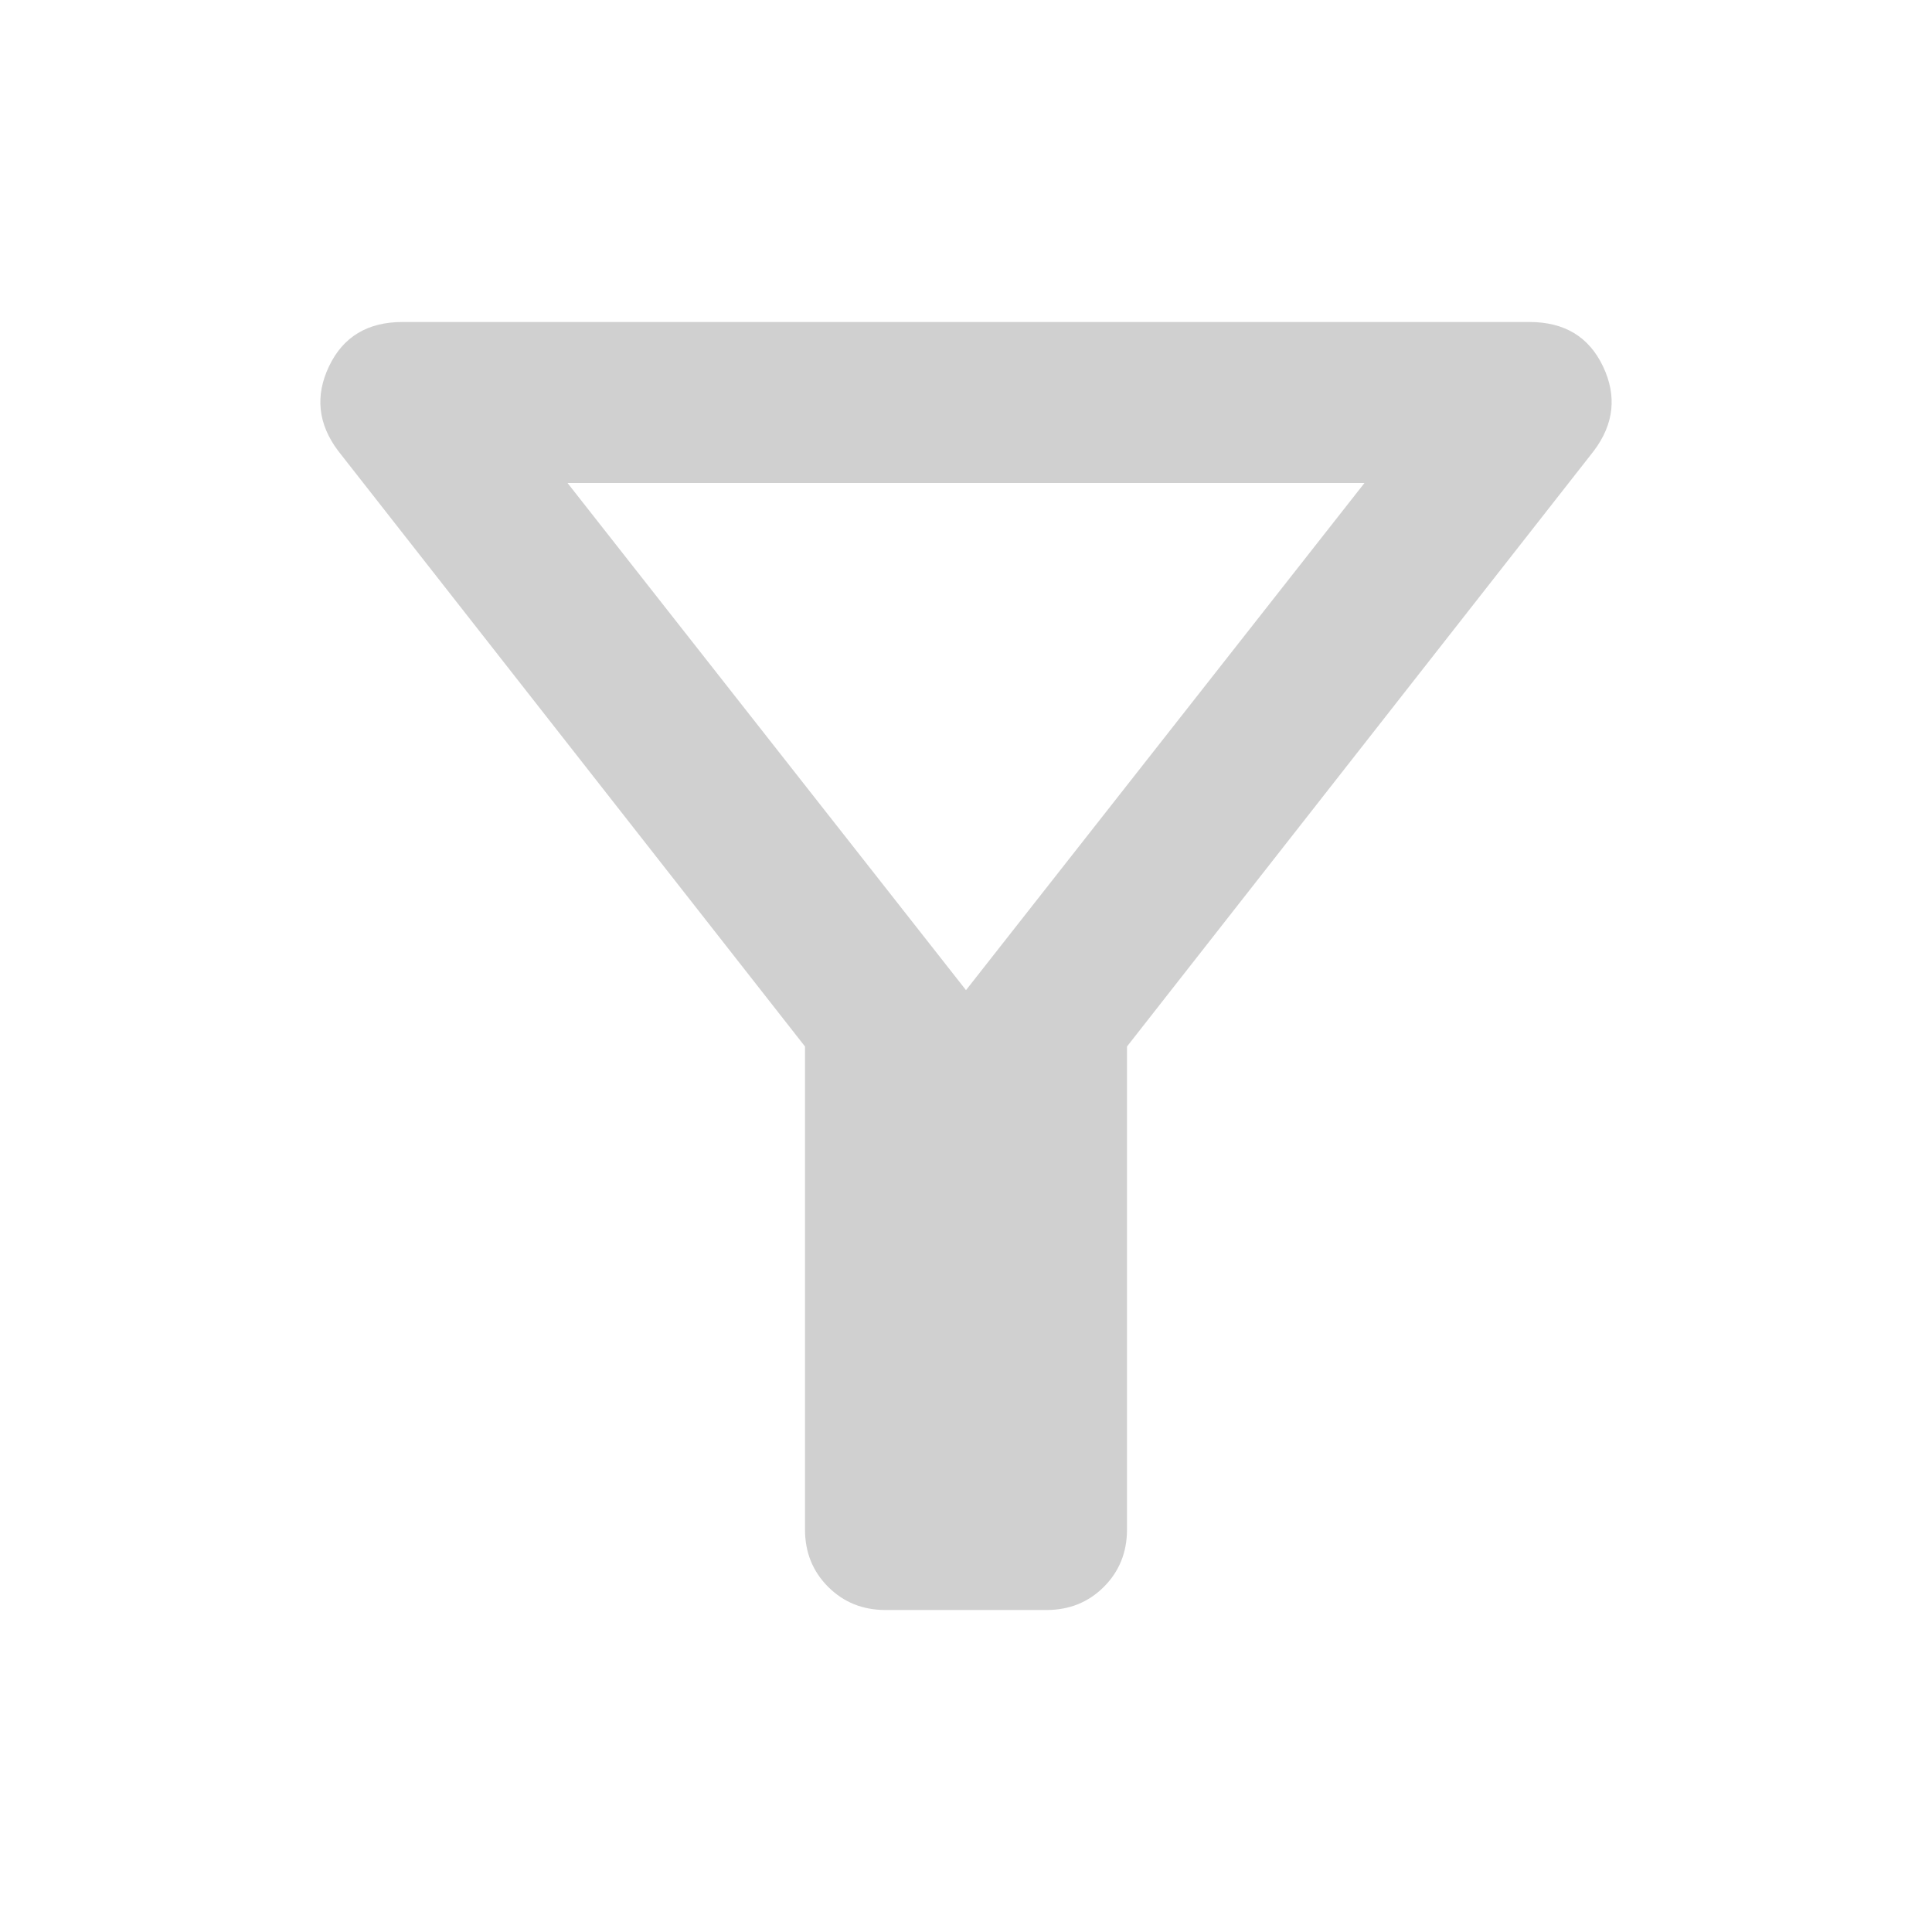
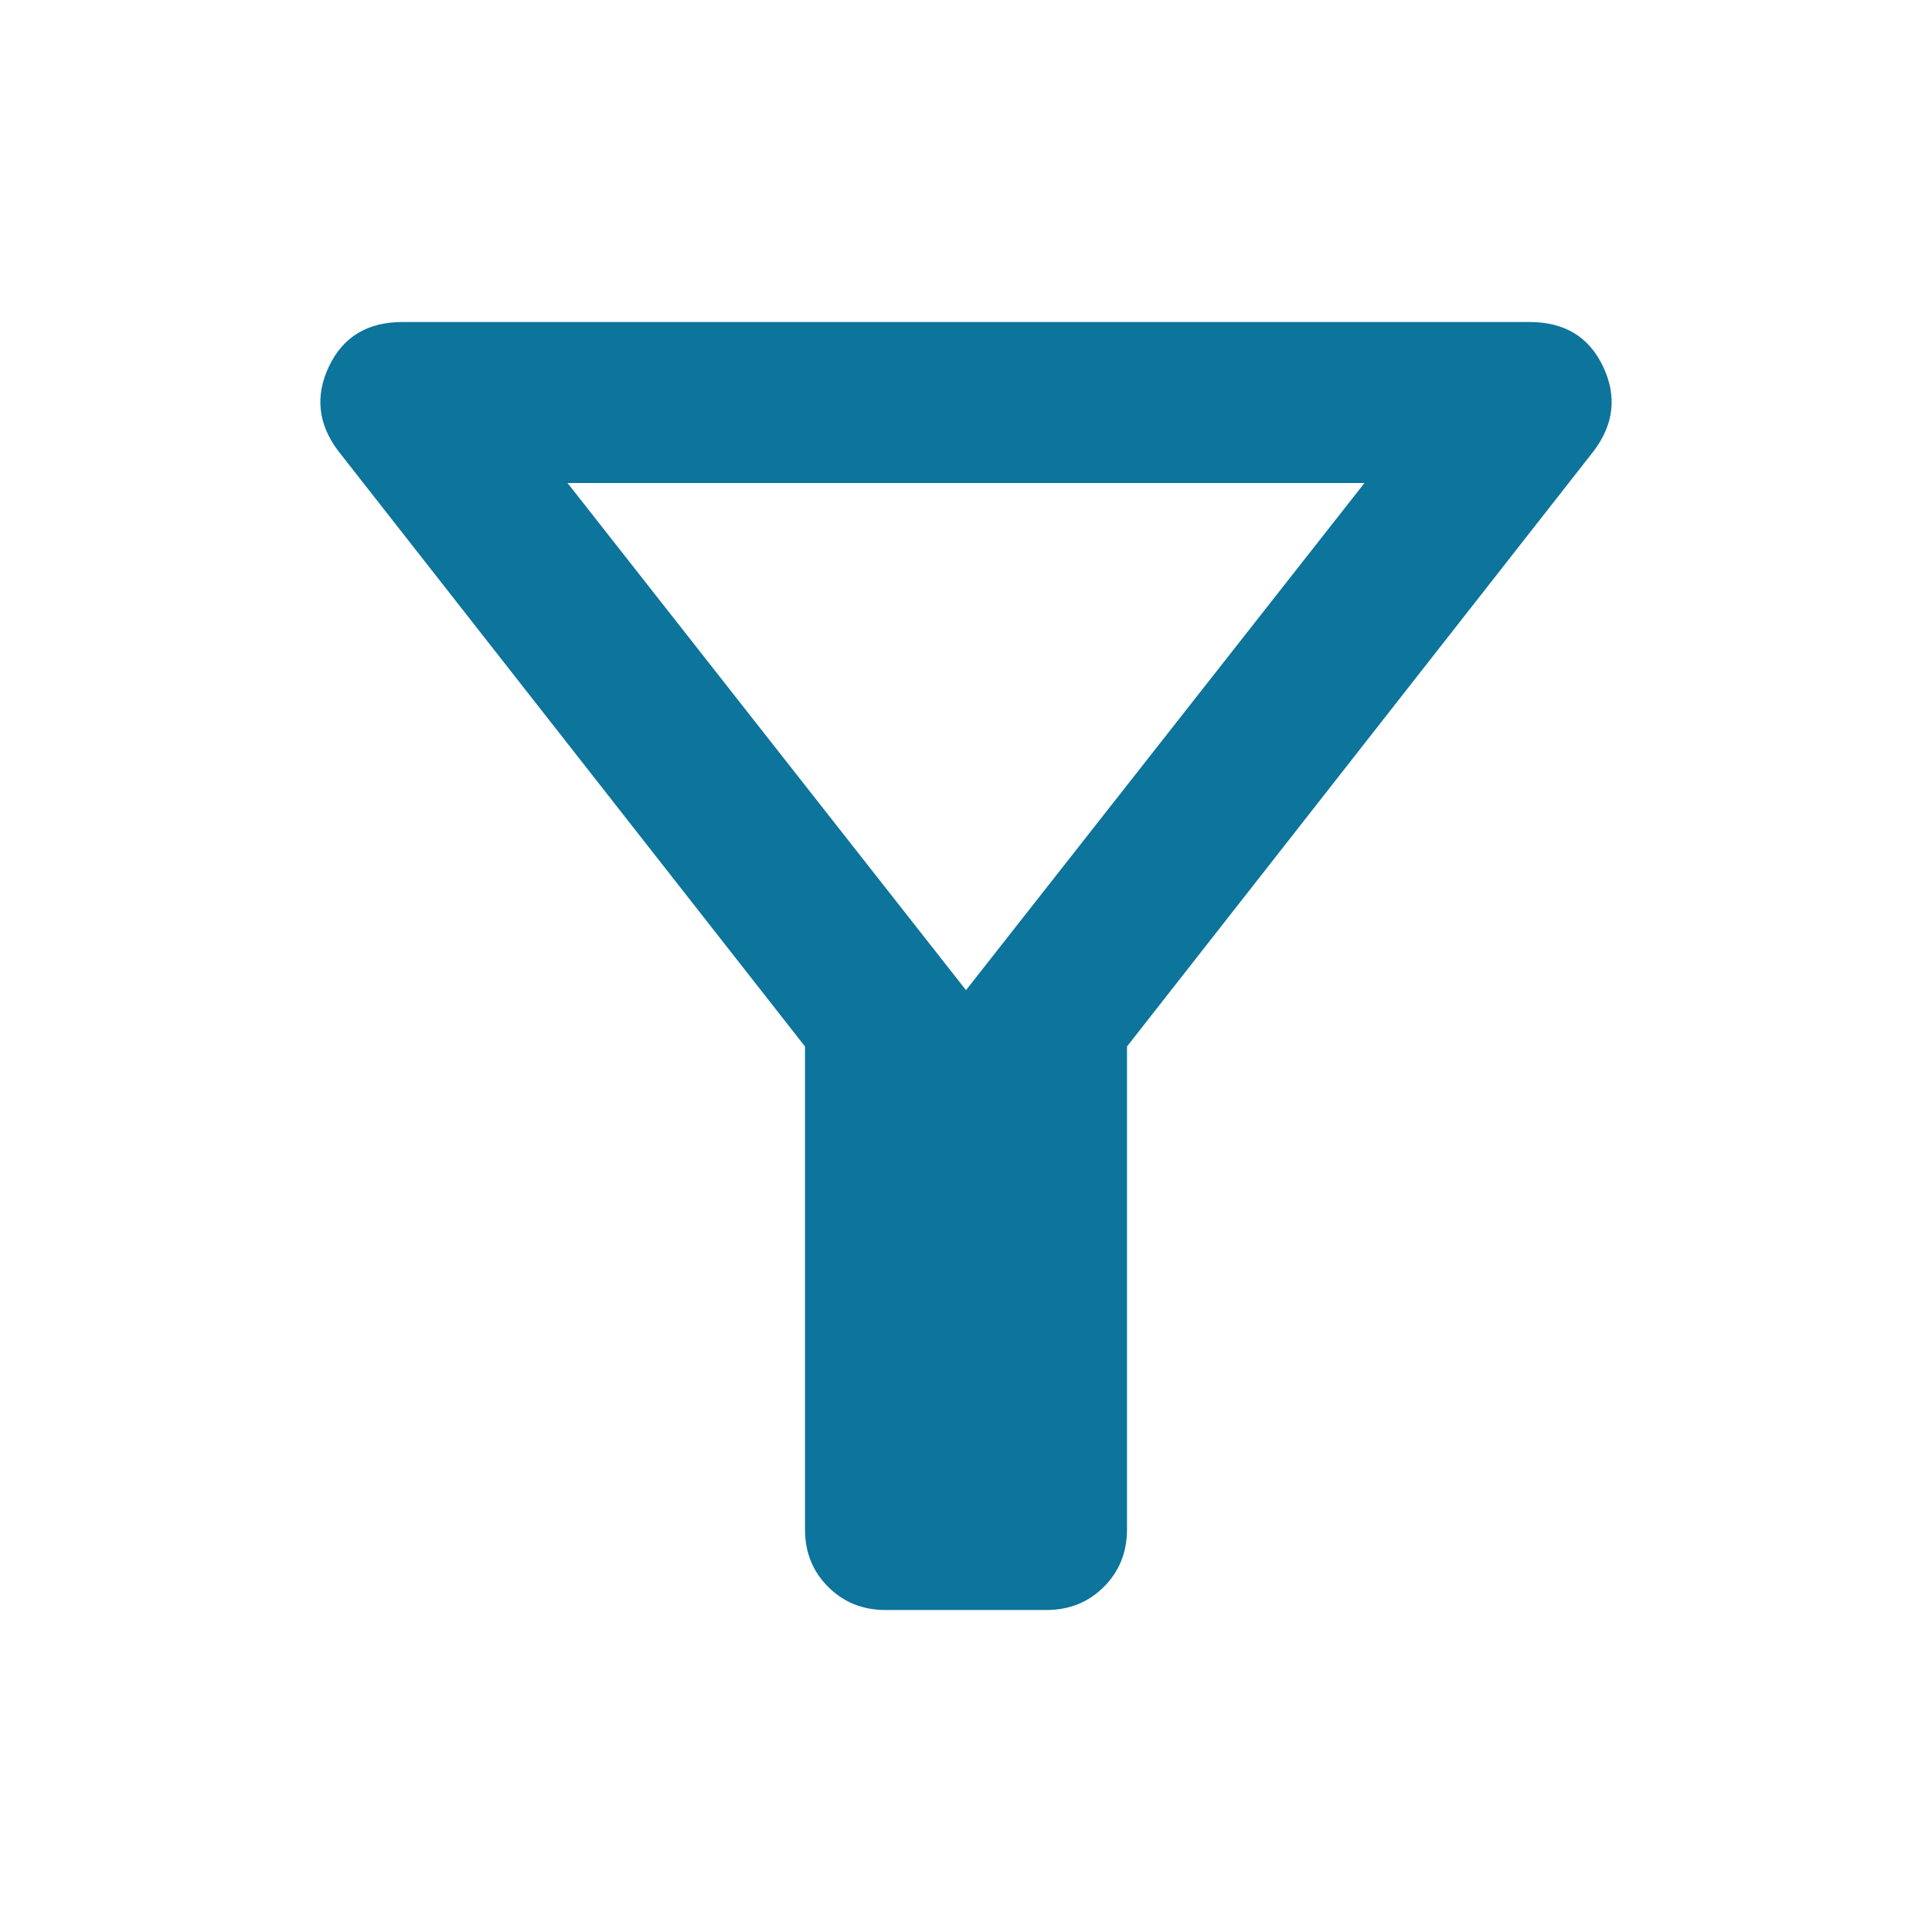
- <svg xmlns="http://www.w3.org/2000/svg" height="24px" viewBox="0 -960 960 960" width="24px" fill="#D0D0D0">
-   <path d="M440-160q-17 0-28.5-11.5T400-200v-240L168-736q-15-20-4.5-42t36.5-22h560q26 0 36.5 22t-4.5 42L560-440v240q0 17-11.5 28.5T520-160h-80Zm40-308 198-252H282l198 252Zm0 0Z" />
+ <svg xmlns="http://www.w3.org/2000/svg" height="24px" viewBox="0 -960 960 960" width="24px" fill="#0D749C ">
+   <path d="M440-160q-17                                       0-28.5-11.5T400-200v-240L168-736q-15-20-4.5-42t36.5-22h560q26                                       0 36.5 22t-4.5 42L560-440v240q0 17-11.5                                       28.5T520-160h-80Zm40-308 198-252H282l198                                       252Zm0 0Z" />
</svg>
